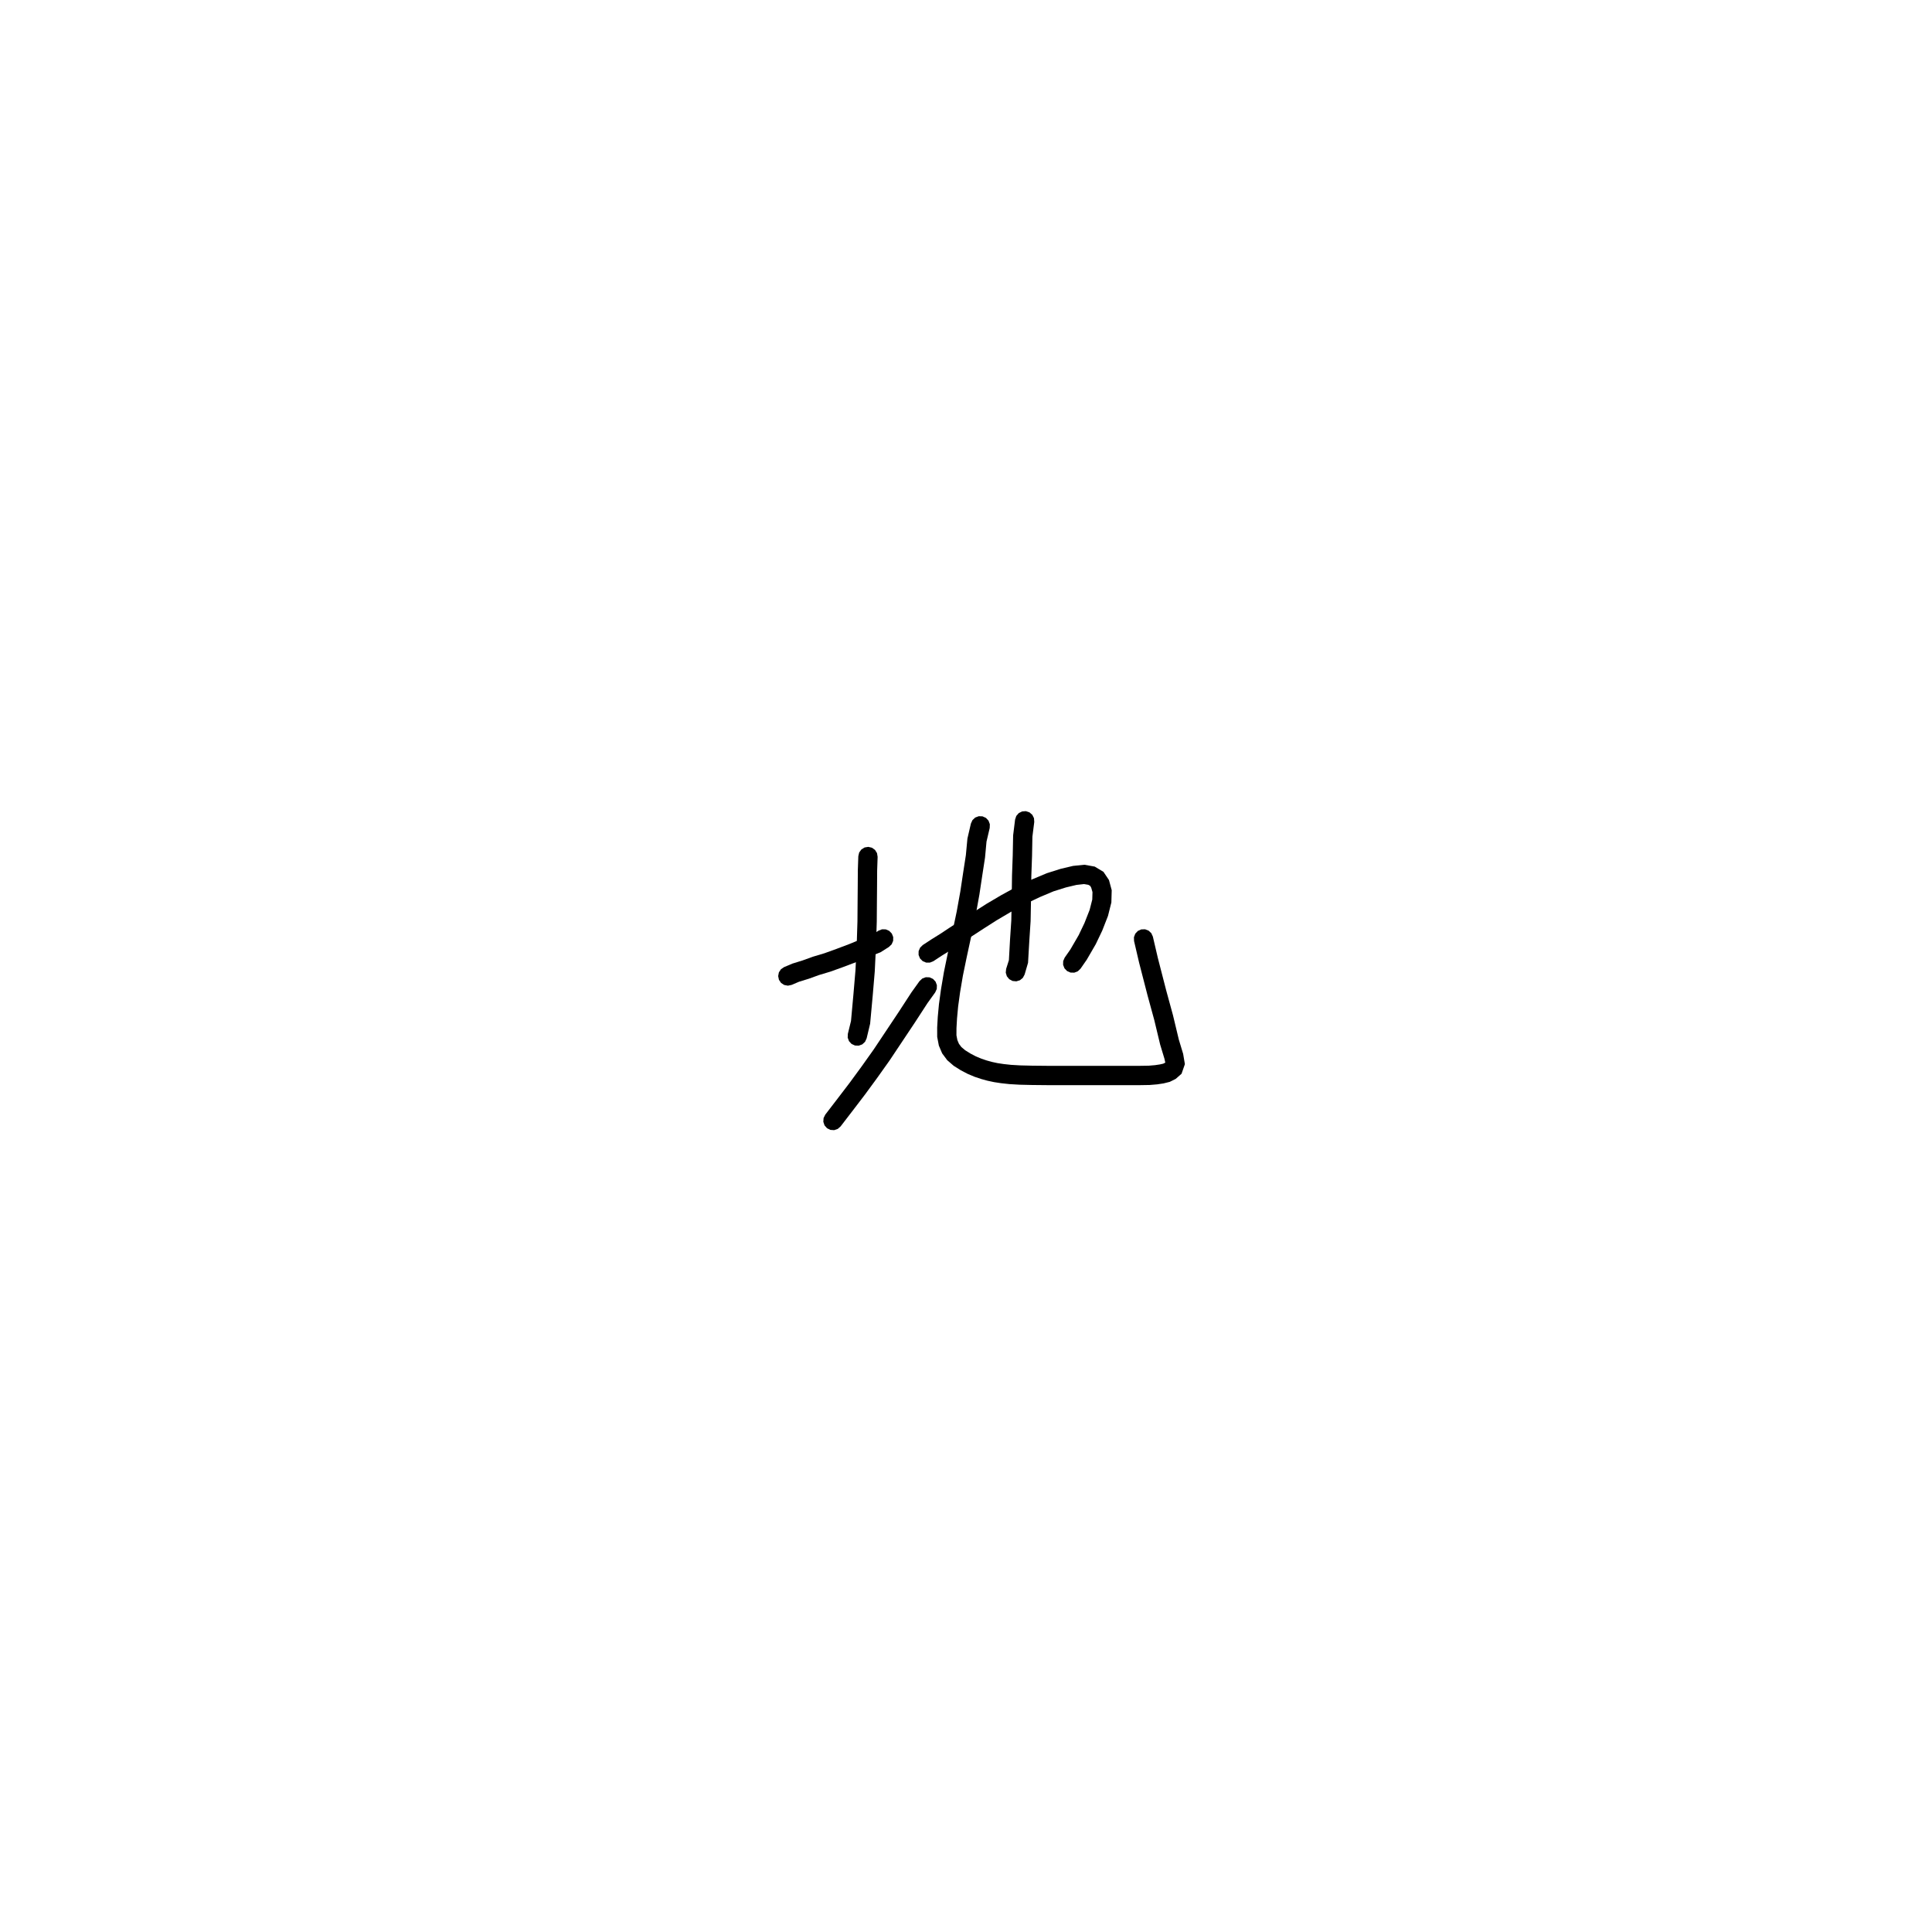
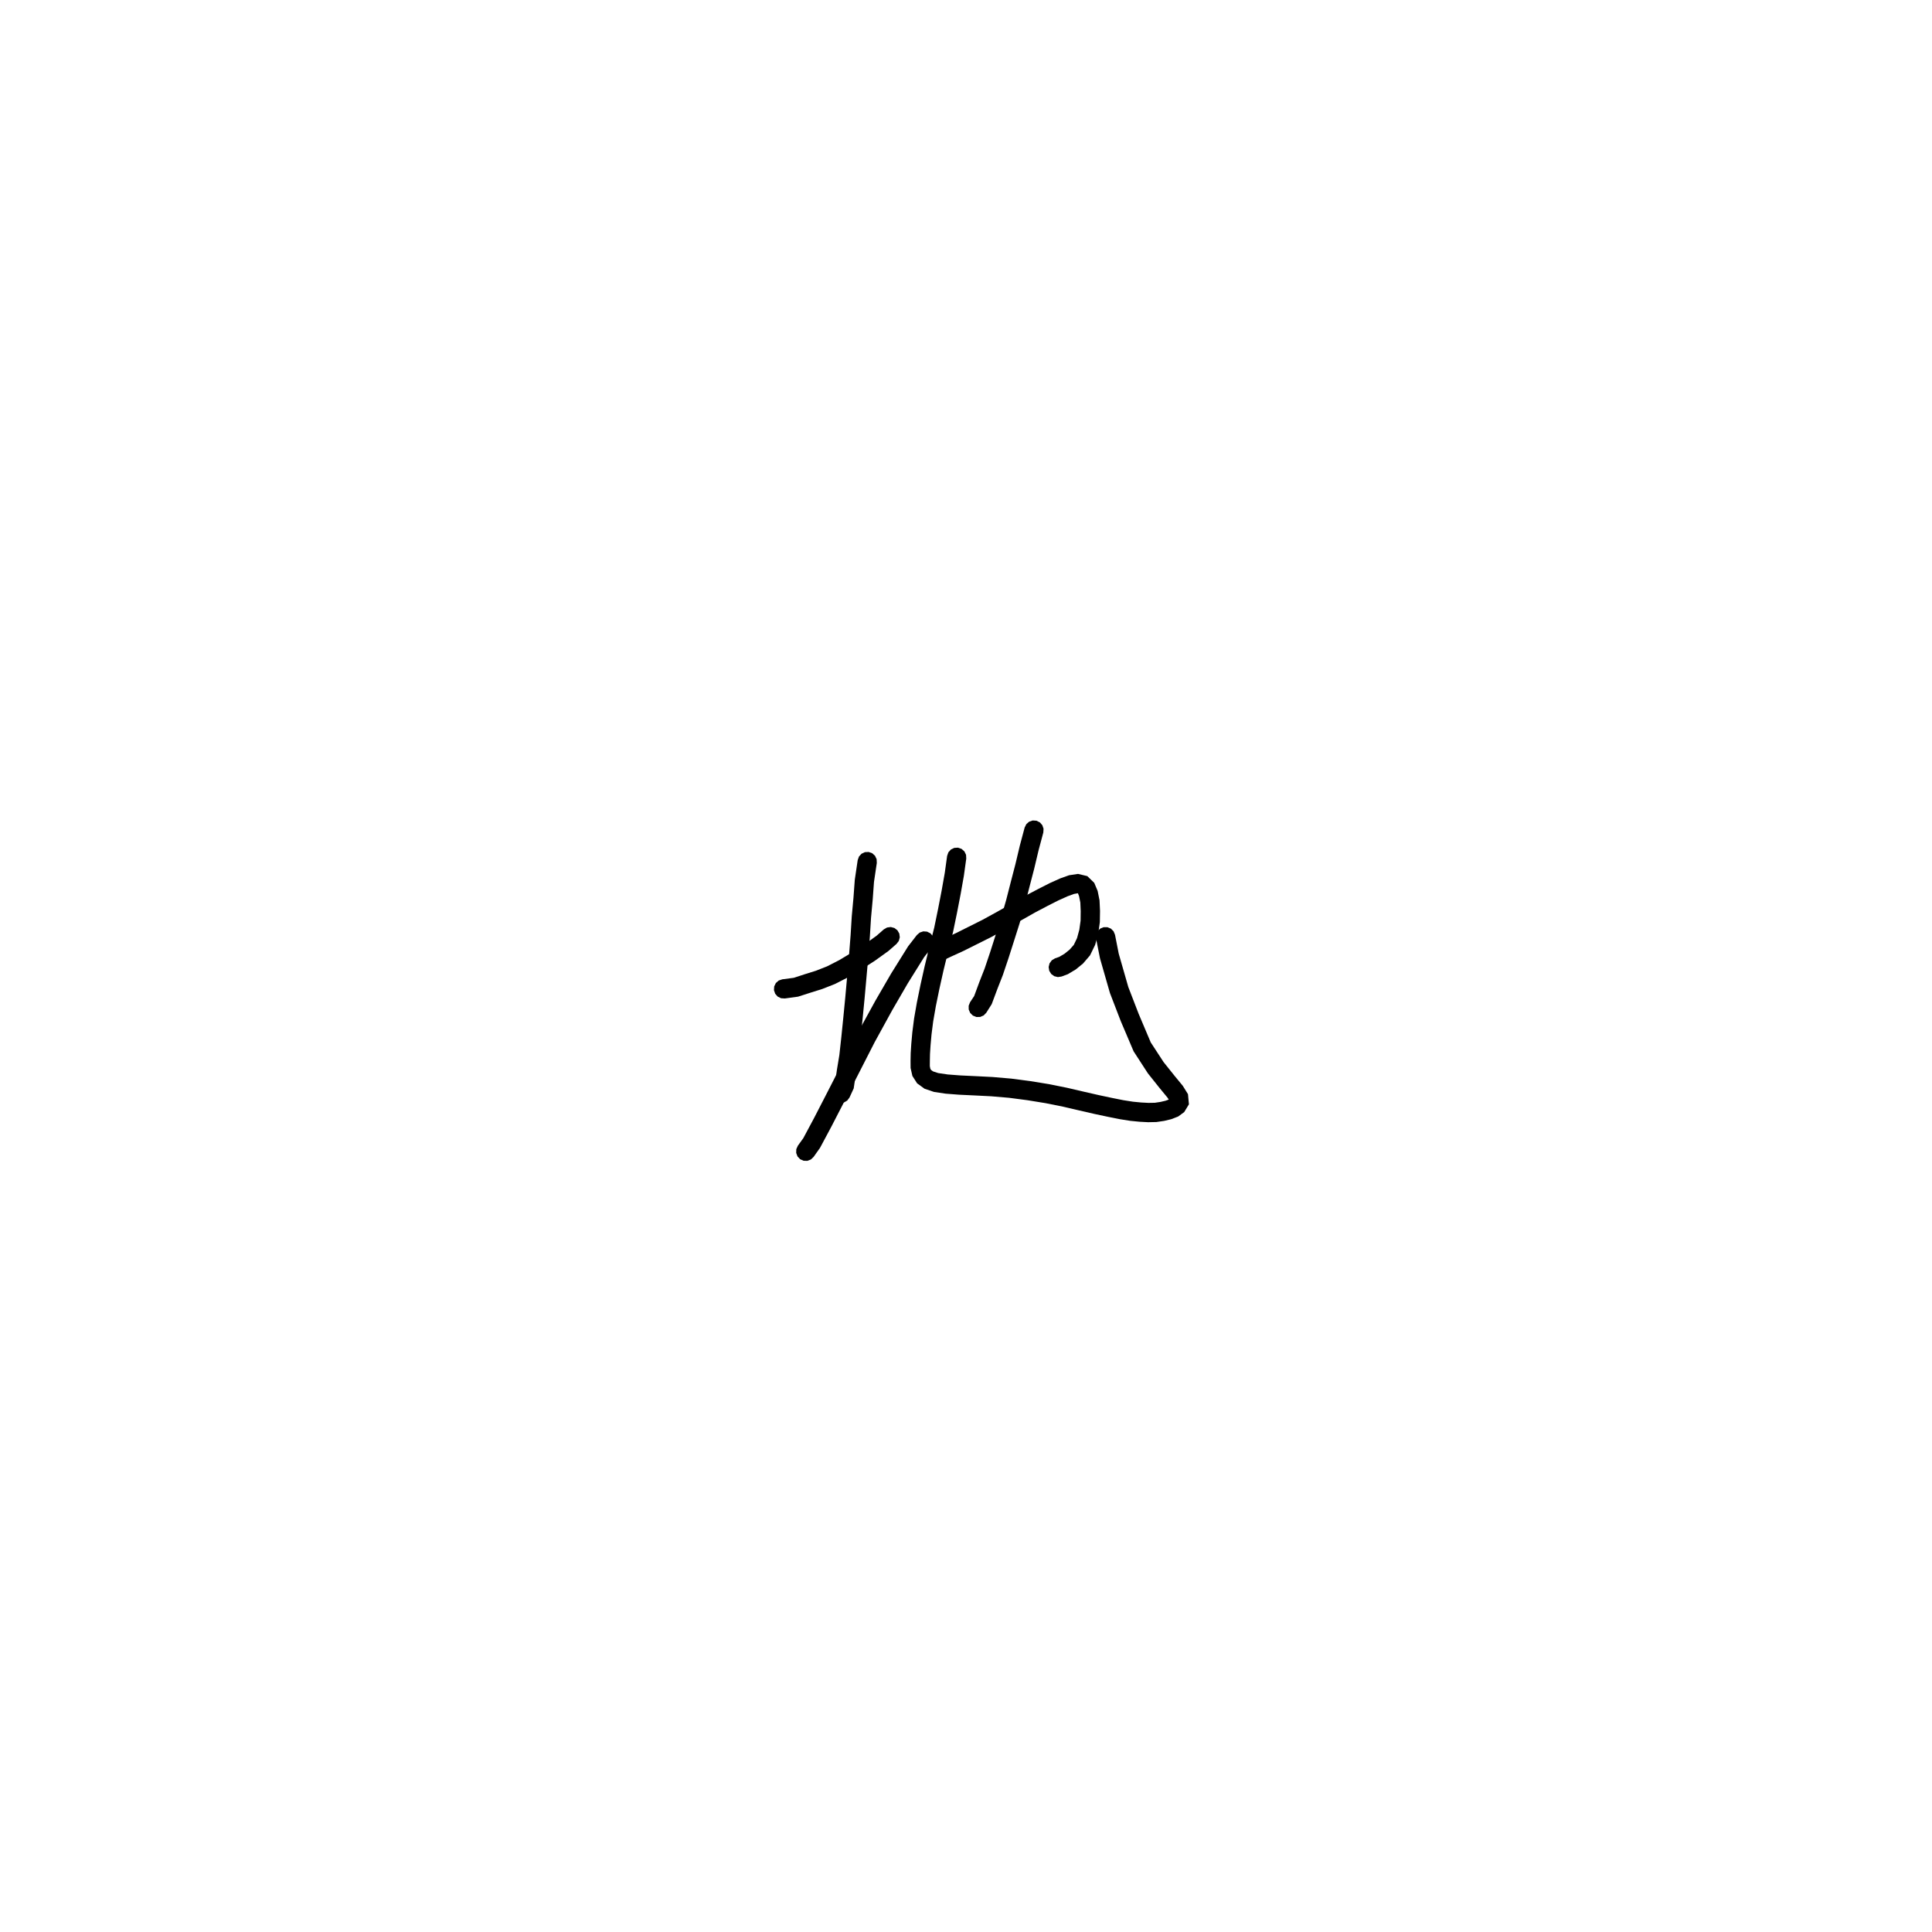
<svg xmlns="http://www.w3.org/2000/svg" viewBox="-300 -300 900 900" width="900" height="900" overflow="visible">
-   <path d="M 68.757 158.809 L 72.191 157.345 L 76.765 155.933 L 81.539 154.208 L 86.882 152.605 L 92.759 150.488 L 98.85 148.187 L 104.216 145.973 L 110.199 143.598 L 114.106 141.115 L 115.368 139.893 L 116.066 138.282 L 116.094 136.527 L 115.448 134.894 L 114.227 133.632 L 112.615 132.934 L 110.86 132.906 L 109.227 133.552 L 106.245 135.513 L 100.85 137.627 L 95.55 139.813 L 89.641 142.045 L 84.051 144.062 L 78.727 145.659 L 73.901 147.401 L 69.142 148.877 L 65.243 150.524 L 63.791 151.512 L 62.828 152.98 L 62.5 154.705 L 62.857 156.424 L 63.845 157.876 L 65.313 158.839 L 67.038 159.167 Z" fill="black" fill-rule="nonzero" />
-   <path d="M 99.836 98.845 L 99.612 105.356 L 99.567 112.566 L 99.5 120.297 L 99.434 129.175 L 99.104 139.818 L 98.51 152.038 L 97.584 162.937 L 96.433 175.592 L 94.959 181.611 L 94.888 183.365 L 95.494 185.013 L 96.684 186.304 L 98.277 187.041 L 100.032 187.112 L 101.68 186.506 L 102.971 185.316 L 103.708 183.723 L 105.345 176.852 L 106.549 163.729 L 107.49 152.628 L 108.096 140.182 L 108.432 129.358 L 108.5 120.369 L 108.567 112.634 L 108.61 105.533 L 108.831 99.155 L 108.548 97.422 L 107.623 95.93 L 106.198 94.904 L 104.488 94.503 L 102.756 94.786 L 101.263 95.71 L 100.238 97.136 Z" fill="black" fill-rule="nonzero" />
-   <path d="M 91.569 224.741 L 97.462 217.069 L 102.938 209.894 L 108.649 202.1 L 114.442 193.949 L 120.611 184.696 L 126.092 176.474 L 132.064 167.294 L 135.656 162.29 L 136.382 160.691 L 136.44 158.936 L 135.823 157.292 L 134.623 156.01 L 133.024 155.285 L 131.269 155.226 L 129.626 155.844 L 128.344 157.044 L 124.603 162.262 L 118.574 171.526 L 113.122 179.704 L 107.025 188.851 L 101.351 196.834 L 95.729 204.506 L 90.316 211.597 L 84.431 219.259 L 83.654 220.833 L 83.538 222.585 L 84.102 224.248 L 85.259 225.569 L 86.833 226.346 L 88.585 226.462 L 90.248 225.898 Z" fill="black" fill-rule="nonzero" />
-   <path d="M 134.805 147.761 L 138.646 145.236 L 142.901 142.585 L 147.465 139.564 L 152.386 136.373 L 158.104 132.649 L 164.286 128.703 L 170.824 124.845 L 177.584 121.139 L 184.376 117.906 L 190.761 115.221 L 196.543 113.401 L 201.456 112.23 L 204.99 111.833 L 206.971 112.178 L 207.834 112.662 L 208.333 113.512 L 208.922 115.581 L 208.817 119.06 L 207.591 123.865 L 205.204 129.945 L 202.495 135.618 L 198.623 142.29 L 195.97 146.1 L 195.27 147.71 L 195.238 149.465 L 195.881 151.099 L 197.1 152.363 L 198.71 153.064 L 200.465 153.095 L 202.099 152.453 L 203.363 151.233 L 206.266 147.043 L 210.438 139.849 L 213.463 133.522 L 216.143 126.668 L 217.716 120.407 L 217.878 114.686 L 216.6 109.955 L 214.033 106.138 L 209.962 103.689 L 205.144 102.834 L 199.878 103.37 L 194.124 104.732 L 187.639 106.779 L 180.691 109.694 L 173.483 113.128 L 166.376 117.022 L 159.58 121.031 L 153.229 125.084 L 147.481 128.827 L 142.535 132.036 L 138.033 135.015 L 133.798 137.653 L 129.862 140.239 L 128.611 141.471 L 127.927 143.088 L 127.913 144.844 L 128.573 146.471 L 129.805 147.722 L 131.422 148.407 L 133.177 148.42 Z" fill="black" fill-rule="nonzero" />
-   <path d="M 172.868 81.775 L 171.954 89.151 L 171.768 98.542 L 171.435 107.825 L 171.301 118.062 L 171.104 128.753 L 170.508 137.793 L 169.986 147.278 L 168.693 151.364 L 168.522 153.112 L 169.033 154.792 L 170.148 156.148 L 171.698 156.974 L 173.445 157.145 L 175.125 156.633 L 176.481 155.518 L 177.307 153.969 L 178.903 148.5 L 179.492 138.34 L 180.096 129.114 L 180.299 118.205 L 180.432 108.041 L 180.765 98.791 L 180.935 89.738 L 181.799 82.891 L 181.672 81.14 L 180.885 79.571 L 179.558 78.422 L 177.891 77.868 L 176.14 77.994 L 174.571 78.781 L 173.422 80.109 Z" fill="black" fill-rule="nonzero" />
-   <path d="M 152.284 83.644 L 150.667 90.627 L 149.935 98.374 L 148.685 106.456 L 147.361 115.263 L 145.651 124.735 L 143.599 134.459 L 141.531 144.001 L 139.711 152.832 L 138.353 160.846 L 137.397 167.81 L 136.846 173.724 L 136.569 178.661 L 136.583 183.051 L 137.355 187.089 L 138.896 190.705 L 141.254 193.881 L 144.27 196.494 L 147.558 198.568 L 150.815 200.271 L 154.015 201.611 L 157.088 202.638 L 160 203.439 L 163.062 204.094 L 166.359 204.597 L 170.235 205.019 L 174.957 205.297 L 180.728 205.433 L 187.579 205.5 L 195.333 205.5 L 203.6 205.5 L 211.8 205.5 L 219.4 205.5 L 226 205.5 L 231.299 205.5 L 235.54 205.429 L 239.041 205.138 L 242.048 204.686 L 244.927 203.966 L 247.692 202.59 L 250.416 200.186 L 251.966 195.721 L 251.154 190.928 L 249.152 184.322 L 246.425 172.948 L 243.284 161.45 L 239.368 146.25 L 237.049 136.311 L 236.324 134.712 L 235.042 133.512 L 233.399 132.893 L 231.644 132.951 L 230.045 133.676 L 228.845 134.958 L 228.227 136.601 L 228.284 138.356 L 230.632 148.417 L 234.583 163.75 L 237.708 175.185 L 240.448 186.611 L 242.446 193.205 L 242.967 195.612 L 243.05 195.014 L 242.841 195.01 L 241.873 195.5 L 240.352 195.847 L 238.025 196.195 L 235.127 196.438 L 231.235 196.5 L 226 196.5 L 219.4 196.5 L 211.8 196.5 L 203.6 196.5 L 195.333 196.5 L 187.621 196.5 L 180.872 196.434 L 175.31 196.303 L 170.965 196.048 L 167.508 195.67 L 164.672 195.239 L 162.133 194.695 L 159.712 194.029 L 157.185 193.189 L 154.652 192.129 L 152.042 190.765 L 149.596 189.239 L 147.813 187.719 L 146.704 186.228 L 145.978 184.511 L 145.55 182.282 L 145.565 178.939 L 145.82 174.41 L 146.336 168.856 L 147.247 162.221 L 148.555 154.501 L 150.336 145.865 L 152.401 136.341 L 154.483 126.465 L 156.239 116.737 L 157.582 107.811 L 158.865 99.492 L 159.555 92.039 L 161.049 85.689 L 161.107 83.934 L 160.488 82.291 L 159.288 81.009 L 157.689 80.284 L 155.934 80.227 L 154.291 80.845 L 153.009 82.045 Z" fill="black" fill-rule="nonzero" />
+   <path d="M 65.6 165.126 L 71.762 164.28 L 77.364 162.488 L 83.032 160.71 L 88.994 158.364 L 95.322 155.132 L 101.838 151.224 L 107.605 147.516 L 113.874 142.997 L 117.63 139.72 L 118.7 138.328 L 119.157 136.633 L 118.929 134.892 L 118.053 133.37 L 116.661 132.3 L 114.966 131.843 L 113.225 132.071 L 111.703 132.947 L 108.348 135.892 L 102.528 140.084 L 97.095 143.576 L 90.944 147.268 L 85.273 150.169 L 80.034 152.224 L 74.636 153.912 L 69.793 155.498 L 64.4 156.207 L 62.739 156.776 L 61.422 157.938 L 60.65 159.515 L 60.54 161.267 L 61.109 162.928 L 62.271 164.245 L 63.848 165.017 Z" fill="black" fill-rule="nonzero" />
+   <path d="M 99.549 100.674 L 98.195 109.831 L 97.582 118.163 L 96.78 126.923 L 96.244 135.619 L 95.516 144.96 L 94.651 154.734 L 93.786 164.381 L 92.855 173.955 L 91.925 183.127 L 91.007 191.466 L 89.886 198.247 L 88.974 204.771 L 87.616 207.373 L 87.174 209.073 L 87.416 210.812 L 88.306 212.326 L 89.707 213.384 L 91.406 213.826 L 93.145 213.584 L 94.659 212.694 L 95.717 211.293 L 97.692 207.007 L 98.781 199.62 L 99.926 192.668 L 100.875 184.073 L 101.811 174.845 L 102.747 165.219 L 103.616 155.532 L 104.484 145.707 L 105.222 136.248 L 105.754 127.61 L 106.551 118.904 L 107.139 110.836 L 108.451 101.993 L 108.365 100.239 L 107.614 98.652 L 106.313 97.473 L 104.659 96.882 L 102.906 96.968 L 101.319 97.719 L 100.14 99.021 Z" fill="black" fill-rule="nonzero" />
+   <path d="M 78.995 238.949 L 81.993 234.72 L 87.251 224.891 L 92.736 214.256 L 99.74 200.583 L 107.443 185.507 L 115.655 170.54 L 122.856 158.12 L 130.52 145.833 L 134.219 141.096 L 135.006 139.526 L 135.132 137.775 L 134.578 136.109 L 133.429 134.781 L 131.86 133.994 L 130.109 133.868 L 128.442 134.422 L 127.115 135.571 L 123.036 140.834 L 115.144 153.48 L 107.812 166.126 L 99.49 181.293 L 91.727 196.484 L 84.731 210.144 L 79.282 220.709 L 74.229 230.169 L 71.672 233.718 L 70.949 235.318 L 70.895 237.073 L 71.516 238.715 L 72.718 239.995 L 74.318 240.717 L 76.073 240.772 L 77.715 240.151 Z" fill="black" fill-rule="nonzero" />
+   <path d="M 138.593 147.733 L 142.785 145.748 L 148.944 142.925 L 155.012 139.892 L 161.757 136.518 L 168.793 132.663 L 175.622 128.78 L 182.029 125.147 L 188.002 121.996 L 193.145 119.391 L 197.368 117.499 L 200.354 116.416 L 202.2 116.1 L 202.154 116.004 L 202.134 116.079 L 202.675 117.509 L 203.263 120.446 L 203.434 124.465 L 203.38 128.857 L 202.792 133.093 L 201.716 137.031 L 200.223 140.154 L 198.258 142.379 L 195.949 144.249 L 193.451 145.743 L 191.462 146.438 L 189.961 147.348 L 188.922 148.764 L 188.504 150.469 L 188.771 152.205 L 189.681 153.706 L 191.097 154.744 L 192.802 155.162 L 194.538 154.896 L 197.437 153.812 L 201.118 151.617 L 204.542 148.821 L 207.777 145.046 L 210.151 140.169 L 211.608 134.907 L 212.354 129.543 L 212.433 124.335 L 212.204 119.42 L 211.325 115.024 L 209.732 111.255 L 206.513 108.13 L 202.2 107.1 L 198.046 107.717 L 193.966 109.167 L 189.255 111.276 L 183.865 114.004 L 177.704 117.253 L 171.178 120.954 L 164.407 124.804 L 157.576 128.548 L 150.988 131.842 L 145.056 134.808 L 138.993 137.585 L 134.74 139.6 L 133.331 140.647 L 132.429 142.153 L 132.172 143.89 L 132.6 145.593 L 133.647 147.003 L 135.153 147.905 L 136.89 148.161 Z" fill="black" fill-rule="nonzero" />
+   <path d="M 177.319 85.507 L 175.081 93.901 L 173.033 102.514 L 170.843 110.943 L 168.723 119.223 L 166.358 127.502 L 163.779 135.636 L 161.257 143.532 L 158.701 151.137 L 156.196 157.529 L 153.807 163.995 L 151.885 166.894 L 151.24 168.527 L 151.268 170.282 L 151.966 171.893 L 153.227 173.115 L 154.86 173.76 L 156.615 173.732 L 158.227 173.034 L 159.448 171.773 L 161.971 167.783 L 164.604 160.737 L 167.165 154.197 L 169.81 146.334 L 172.355 138.364 L 174.975 130.098 L 177.41 121.577 L 179.557 113.191 L 181.767 104.686 L 183.808 96.099 L 186.015 87.826 L 186.127 86.074 L 185.561 84.412 L 184.402 83.093 L 182.826 82.319 L 181.074 82.206 L 179.412 82.772 L 178.093 83.932 Z" fill="black" fill-rule="nonzero" />
+   <path d="M 141.209 98.714 L 140.111 106.629 L 138.642 114.912 L 136.987 123.451 L 135.214 132.061 L 132.966 140.983 L 130.752 150.042 L 128.8 158.79 L 127.113 167.025 L 125.818 174.454 L 124.994 180.906 L 124.514 186.25 L 124.238 190.603 L 124.167 194.152 L 124.189 197.514 L 125.026 201.215 L 127.225 204.655 L 130.693 207.177 L 135.083 208.658 L 140.512 209.473 L 146.793 209.958 L 153.914 210.295 L 161.758 210.689 L 170.114 211.407 L 178.613 212.519 L 187.062 213.894 L 195.18 215.531 L 202.855 217.318 L 209.895 218.927 L 216.222 220.273 L 221.669 221.362 L 226.554 222.129 L 230.855 222.553 L 234.849 222.766 L 238.699 222.685 L 242.311 222.153 L 245.575 221.372 L 248.821 220.12 L 251.649 218.049 L 253.847 214.431 L 253.409 209.708 L 251 205.833 L 247.166 201.171 L 242.069 194.794 L 236.062 185.595 L 230.437 172.309 L 225.605 159.786 L 221.139 144.223 L 219.415 135.461 L 218.745 133.838 L 217.505 132.595 L 215.884 131.921 L 214.128 131.919 L 212.505 132.588 L 211.262 133.828 L 210.588 135.45 L 210.585 137.205 L 212.417 146.444 L 217.061 162.614 L 222.097 175.691 L 228.072 189.738 L 234.731 200.006 L 240.167 206.829 L 243.8 211.233 L 245.125 213.226 L 245.086 212.369 L 245.285 211.685 L 244.645 212.147 L 242.959 212.761 L 240.622 213.313 L 237.967 213.715 L 235.017 213.767 L 231.545 213.58 L 227.712 213.204 L 223.264 212.505 L 218.045 211.46 L 211.838 210.139 L 204.879 208.549 L 197.086 206.735 L 188.672 205.039 L 179.92 203.614 L 171.086 202.46 L 162.376 201.711 L 154.353 201.305 L 147.34 200.975 L 141.488 200.527 L 137.05 199.875 L 134.641 199.089 L 133.708 198.412 L 133.374 197.851 L 133.144 196.619 L 133.166 194.248 L 133.229 190.997 L 133.486 186.95 L 133.939 181.894 L 134.715 175.813 L 135.954 168.709 L 137.6 160.676 L 139.515 152.092 L 141.701 143.15 L 143.986 134.073 L 145.813 125.216 L 147.491 116.555 L 149 108.038 L 150.124 99.952 L 150.022 98.2 L 149.256 96.619 L 147.944 95.452 L 146.286 94.876 L 144.533 94.978 L 142.953 95.744 L 141.786 97.056 Z" fill="black" fill-rule="nonzero" />
</svg>
